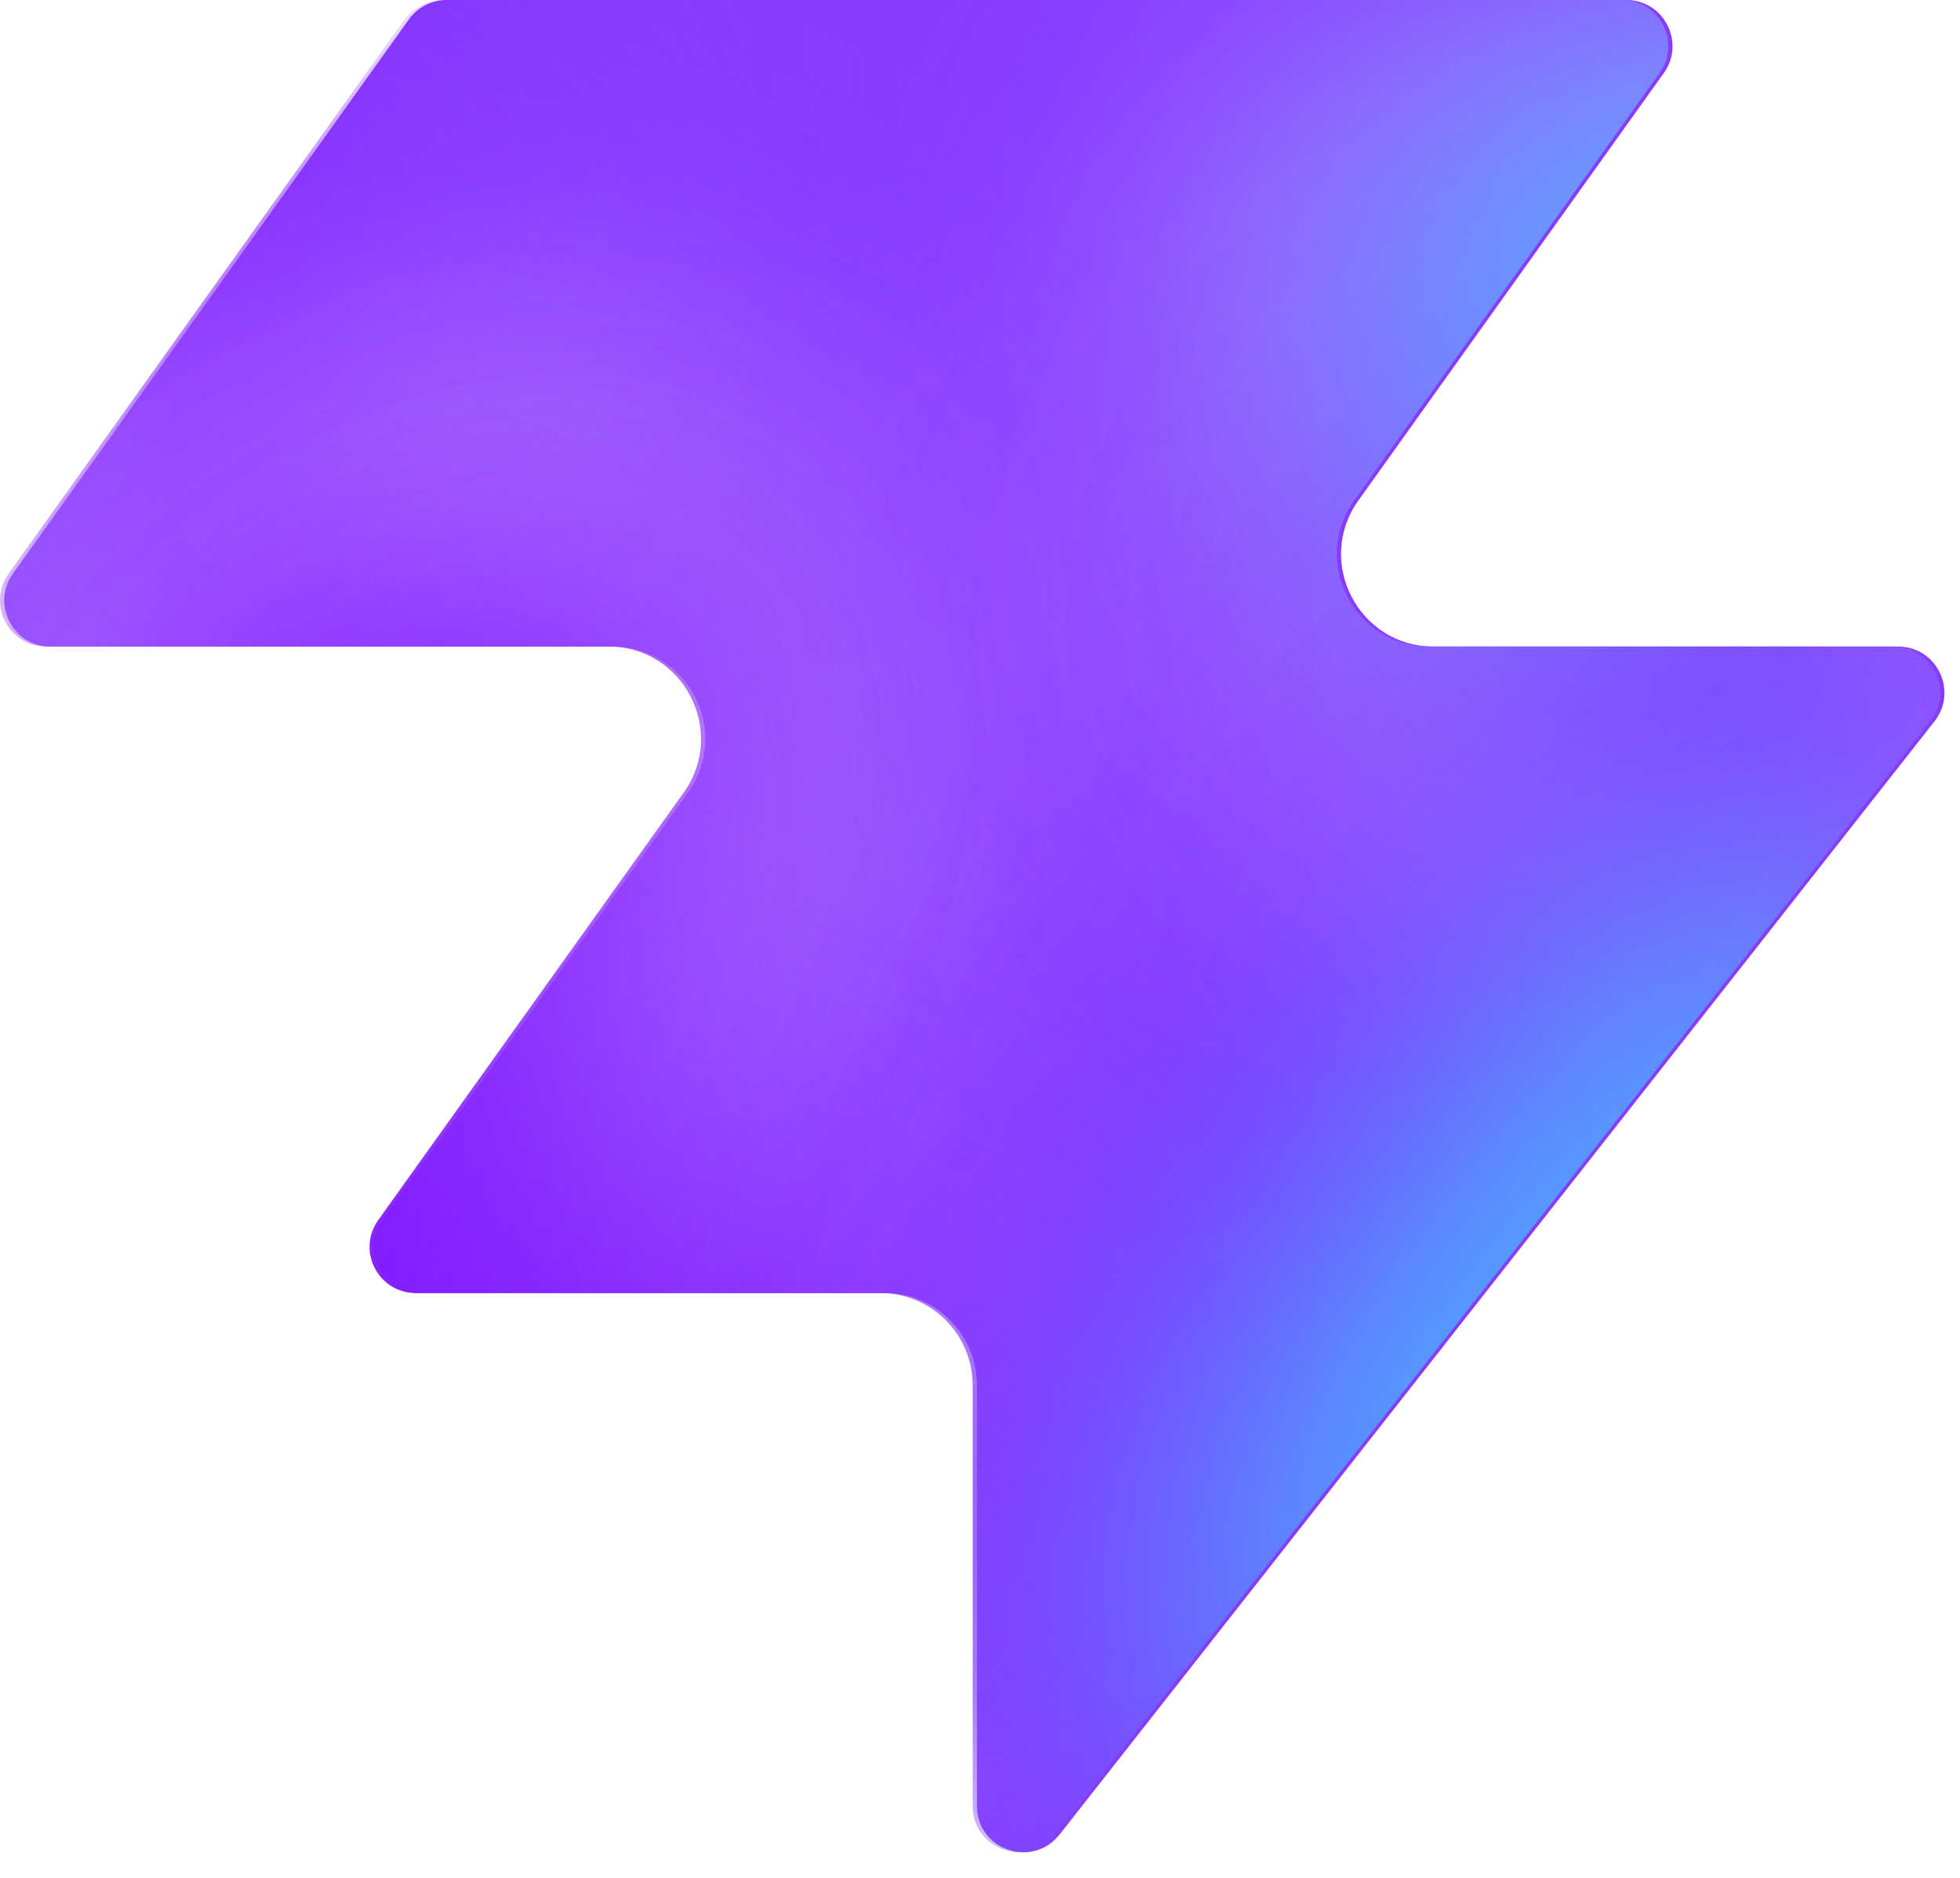
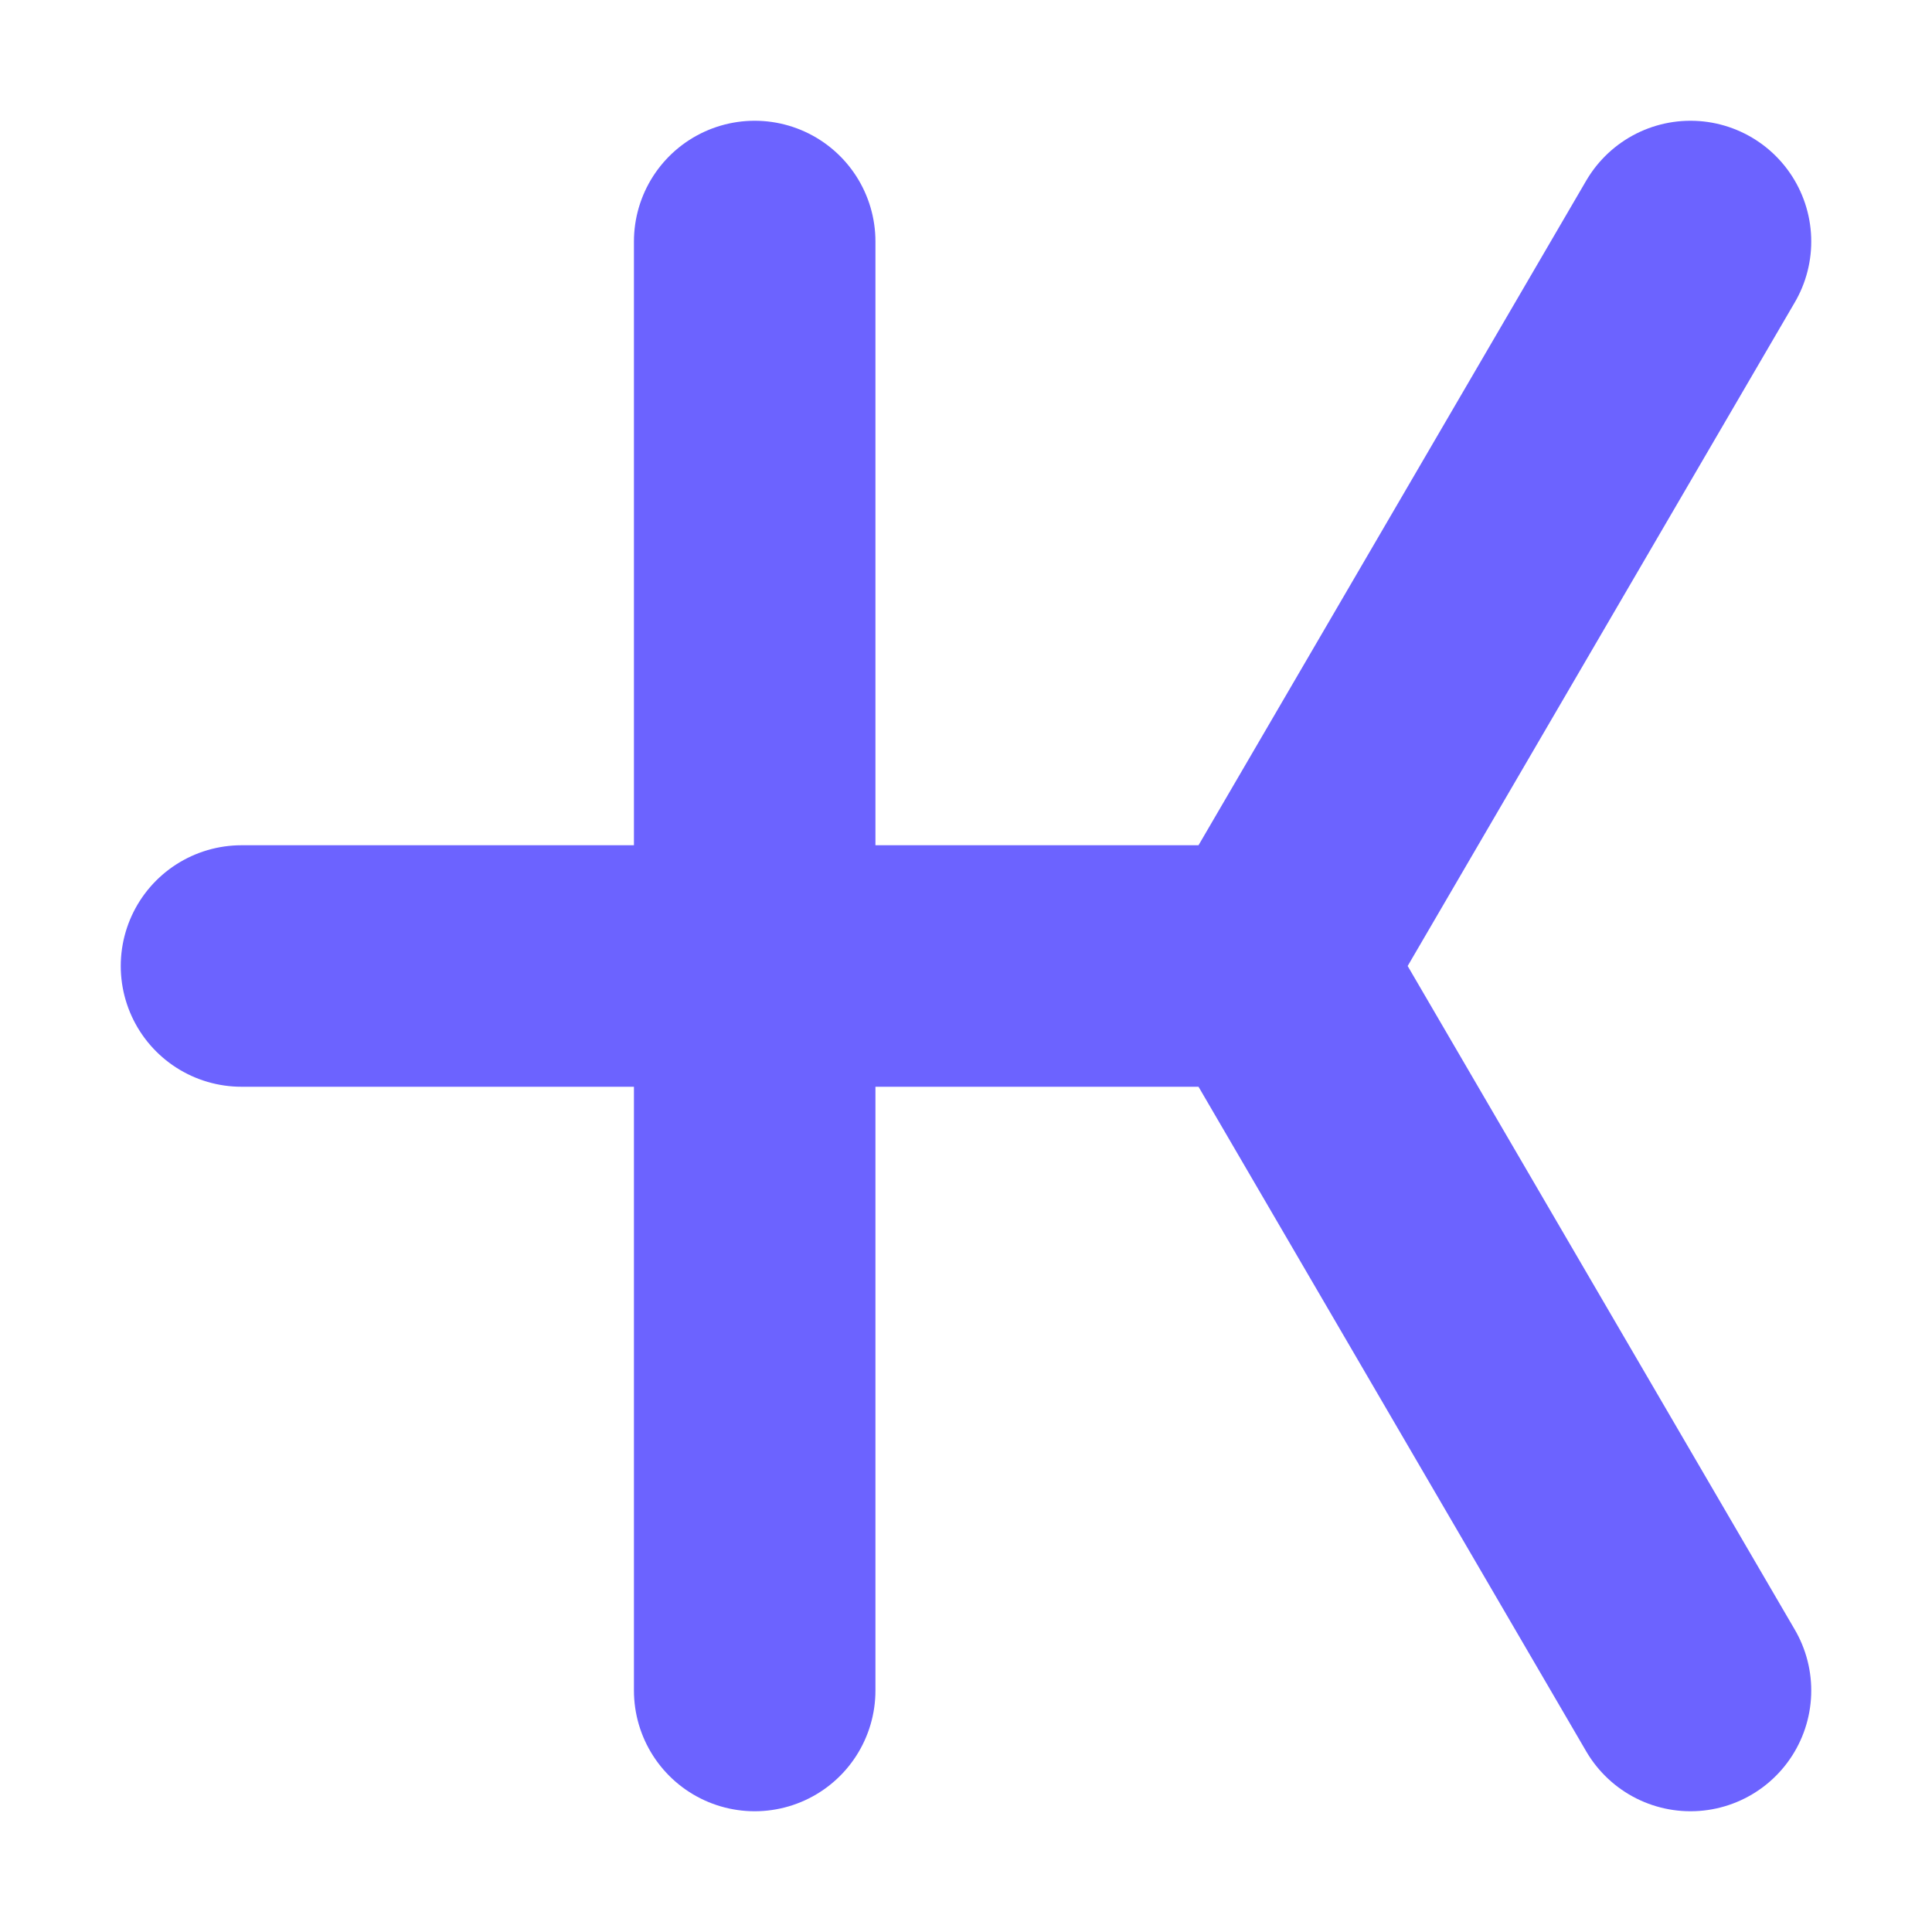
- <svg xmlns="http://www.w3.org/2000/svg" width="48" height="46" fill="none" viewBox="0 0 48 46">
-   <path fill="#863bff" d="M25.946 44.938c-.664.845-2.021.375-2.021-.698V33.937a2.26 2.26 0 0 0-2.262-2.262H10.287c-.92 0-1.456-1.04-.92-1.788l7.48-10.471c1.07-1.497 0-3.578-1.842-3.578H1.237c-.92 0-1.456-1.04-.92-1.788L10.013.474c.214-.297.556-.474.92-.474h28.894c.92 0 1.456 1.04.92 1.788l-7.48 10.471c-1.07 1.498 0 3.579 1.842 3.579h11.377c.943 0 1.473 1.088.89 1.83L25.947 44.94z" style="fill:#863bff;fill:color(display-p3 .525 .23 1);fill-opacity:1" />
-   <mask id="a" width="48" height="46" x="0" y="0" maskUnits="userSpaceOnUse" style="mask-type:alpha">
-     <path fill="#000" d="M25.842 44.938c-.664.844-2.021.375-2.021-.698V33.937a2.26 2.26 0 0 0-2.262-2.262H10.183c-.92 0-1.456-1.04-.92-1.788l7.48-10.471c1.07-1.498 0-3.579-1.842-3.579H1.133c-.92 0-1.456-1.04-.92-1.787L9.91.473c.214-.297.556-.474.92-.474h28.894c.92 0 1.456 1.04.92 1.788l-7.48 10.471c-1.07 1.498 0 3.578 1.842 3.578h11.377c.943 0 1.473 1.088.89 1.832L25.843 44.94z" style="fill:#000;fill-opacity:1" />
-   </mask>
-   <g mask="url(#a)">
-     <g filter="url(#b)">
-       <ellipse cx="5.508" cy="14.704" fill="#ede6ff" rx="5.508" ry="14.704" style="fill:#ede6ff;fill:color(display-p3 .927 .903 1);fill-opacity:1" transform="matrix(.00324 1 1 -.00324 -4.47 31.516)" />
-     </g>
-     <g filter="url(#c)">
-       <ellipse cx="10.399" cy="29.851" fill="#ede6ff" rx="10.399" ry="29.851" style="fill:#ede6ff;fill:color(display-p3 .927 .903 1);fill-opacity:1" transform="matrix(.00324 1 1 -.00324 -39.328 7.883)" />
-     </g>
-     <g filter="url(#d)">
-       <ellipse cx="5.508" cy="30.487" fill="#7e14ff" rx="5.508" ry="30.487" style="fill:#7e14ff;fill:color(display-p3 .492 .077 1);fill-opacity:1" transform="rotate(89.814 -25.913 -14.639)scale(1 -1)" />
-     </g>
-     <g filter="url(#e)">
-       <ellipse cx="5.508" cy="30.599" fill="#7e14ff" rx="5.508" ry="30.599" style="fill:#7e14ff;fill:color(display-p3 .492 .077 1);fill-opacity:1" transform="rotate(89.814 -32.644 -3.334)scale(1 -1)" />
-     </g>
-     <g filter="url(#f)">
-       <ellipse cx="5.508" cy="30.599" fill="#7e14ff" rx="5.508" ry="30.599" style="fill:#7e14ff;fill:color(display-p3 .492 .077 1);fill-opacity:1" transform="matrix(.00324 1 1 -.00324 -34.34 30.47)" />
-     </g>
-     <g filter="url(#g)">
-       <ellipse cx="14.072" cy="22.078" fill="#ede6ff" rx="14.072" ry="22.078" style="fill:#ede6ff;fill:color(display-p3 .927 .903 1);fill-opacity:1" transform="rotate(93.35 24.506 48.493)scale(-1 1)" />
-     </g>
-     <g filter="url(#h)">
-       <ellipse cx="3.47" cy="21.501" fill="#7e14ff" rx="3.47" ry="21.501" style="fill:#7e14ff;fill:color(display-p3 .492 .077 1);fill-opacity:1" transform="rotate(89.009 28.708 47.59)scale(-1 1)" />
-     </g>
-     <g filter="url(#i)">
-       <ellipse cx="3.47" cy="21.501" fill="#7e14ff" rx="3.47" ry="21.501" style="fill:#7e14ff;fill:color(display-p3 .492 .077 1);fill-opacity:1" transform="rotate(89.009 28.708 47.59)scale(-1 1)" />
-     </g>
-     <g filter="url(#j)">
-       <ellipse cx=".387" cy="8.972" fill="#7e14ff" rx="4.407" ry="29.108" style="fill:#7e14ff;fill:color(display-p3 .492 .077 1);fill-opacity:1" transform="rotate(39.51 .387 8.972)" />
-     </g>
-     <g filter="url(#k)">
-       <ellipse cx="47.523" cy="-6.092" fill="#7e14ff" rx="4.407" ry="29.108" style="fill:#7e14ff;fill:color(display-p3 .492 .077 1);fill-opacity:1" transform="rotate(37.892 47.523 -6.092)" />
-     </g>
-     <g filter="url(#l)">
-       <ellipse cx="41.412" cy="6.333" fill="#47bfff" rx="5.971" ry="9.665" style="fill:#47bfff;fill:color(display-p3 .28 .748 1);fill-opacity:1" transform="rotate(37.892 41.412 6.333)" />
-     </g>
-     <g filter="url(#m)">
-       <ellipse cx="-1.879" cy="38.332" fill="#7e14ff" rx="4.407" ry="29.108" style="fill:#7e14ff;fill:color(display-p3 .492 .077 1);fill-opacity:1" transform="rotate(37.892 -1.88 38.332)" />
-     </g>
-     <g filter="url(#n)">
-       <ellipse cx="-1.879" cy="38.332" fill="#7e14ff" rx="4.407" ry="29.108" style="fill:#7e14ff;fill:color(display-p3 .492 .077 1);fill-opacity:1" transform="rotate(37.892 -1.88 38.332)" />
-     </g>
-     <g filter="url(#o)">
-       <ellipse cx="35.651" cy="29.907" fill="#7e14ff" rx="4.407" ry="29.108" style="fill:#7e14ff;fill:color(display-p3 .492 .077 1);fill-opacity:1" transform="rotate(37.892 35.651 29.907)" />
-     </g>
-     <g filter="url(#p)">
-       <ellipse cx="38.418" cy="32.4" fill="#47bfff" rx="5.971" ry="15.297" style="fill:#47bfff;fill:color(display-p3 .28 .748 1);fill-opacity:1" transform="rotate(37.892 38.418 32.4)" />
-     </g>
-   </g>
-   <defs>
-     <filter id="b" width="60.045" height="41.654" x="-19.77" y="16.149" color-interpolation-filters="sRGB" filterUnits="userSpaceOnUse">
-       <feFlood flood-opacity="0" result="BackgroundImageFix" />
-       <feBlend in="SourceGraphic" in2="BackgroundImageFix" result="shape" />
-       <feGaussianBlur result="effect1_foregroundBlur_2002_17158" stdDeviation="7.659" />
-     </filter>
-     <filter id="c" width="90.34" height="51.437" x="-54.613" y="-7.533" color-interpolation-filters="sRGB" filterUnits="userSpaceOnUse">
-       <feFlood flood-opacity="0" result="BackgroundImageFix" />
-       <feBlend in="SourceGraphic" in2="BackgroundImageFix" result="shape" />
-       <feGaussianBlur result="effect1_foregroundBlur_2002_17158" stdDeviation="7.659" />
-     </filter>
-     <filter id="d" width="79.355" height="29.4" x="-49.64" y="2.03" color-interpolation-filters="sRGB" filterUnits="userSpaceOnUse">
-       <feFlood flood-opacity="0" result="BackgroundImageFix" />
-       <feBlend in="SourceGraphic" in2="BackgroundImageFix" result="shape" />
-       <feGaussianBlur result="effect1_foregroundBlur_2002_17158" stdDeviation="4.596" />
-     </filter>
-     <filter id="e" width="79.579" height="29.4" x="-45.045" y="20.029" color-interpolation-filters="sRGB" filterUnits="userSpaceOnUse">
-       <feFlood flood-opacity="0" result="BackgroundImageFix" />
-       <feBlend in="SourceGraphic" in2="BackgroundImageFix" result="shape" />
-       <feGaussianBlur result="effect1_foregroundBlur_2002_17158" stdDeviation="4.596" />
-     </filter>
-     <filter id="f" width="79.579" height="29.4" x="-43.513" y="21.178" color-interpolation-filters="sRGB" filterUnits="userSpaceOnUse">
-       <feFlood flood-opacity="0" result="BackgroundImageFix" />
-       <feBlend in="SourceGraphic" in2="BackgroundImageFix" result="shape" />
-       <feGaussianBlur result="effect1_foregroundBlur_2002_17158" stdDeviation="4.596" />
-     </filter>
-     <filter id="g" width="74.749" height="58.852" x="15.756" y="-17.901" color-interpolation-filters="sRGB" filterUnits="userSpaceOnUse">
-       <feFlood flood-opacity="0" result="BackgroundImageFix" />
-       <feBlend in="SourceGraphic" in2="BackgroundImageFix" result="shape" />
-       <feGaussianBlur result="effect1_foregroundBlur_2002_17158" stdDeviation="7.659" />
-     </filter>
-     <filter id="h" width="61.377" height="25.362" x="23.548" y="2.284" color-interpolation-filters="sRGB" filterUnits="userSpaceOnUse">
-       <feFlood flood-opacity="0" result="BackgroundImageFix" />
-       <feBlend in="SourceGraphic" in2="BackgroundImageFix" result="shape" />
-       <feGaussianBlur result="effect1_foregroundBlur_2002_17158" stdDeviation="4.596" />
-     </filter>
-     <filter id="i" width="61.377" height="25.362" x="23.548" y="2.284" color-interpolation-filters="sRGB" filterUnits="userSpaceOnUse">
-       <feFlood flood-opacity="0" result="BackgroundImageFix" />
-       <feBlend in="SourceGraphic" in2="BackgroundImageFix" result="shape" />
-       <feGaussianBlur result="effect1_foregroundBlur_2002_17158" stdDeviation="4.596" />
-     </filter>
-     <filter id="j" width="56.045" height="63.649" x="-27.636" y="-22.853" color-interpolation-filters="sRGB" filterUnits="userSpaceOnUse">
-       <feFlood flood-opacity="0" result="BackgroundImageFix" />
-       <feBlend in="SourceGraphic" in2="BackgroundImageFix" result="shape" />
-       <feGaussianBlur result="effect1_foregroundBlur_2002_17158" stdDeviation="4.596" />
-     </filter>
-     <filter id="k" width="54.814" height="64.646" x="20.116" y="-38.415" color-interpolation-filters="sRGB" filterUnits="userSpaceOnUse">
-       <feFlood flood-opacity="0" result="BackgroundImageFix" />
-       <feBlend in="SourceGraphic" in2="BackgroundImageFix" result="shape" />
-       <feGaussianBlur result="effect1_foregroundBlur_2002_17158" stdDeviation="4.596" />
-     </filter>
-     <filter id="l" width="33.541" height="35.313" x="24.641" y="-11.323" color-interpolation-filters="sRGB" filterUnits="userSpaceOnUse">
-       <feFlood flood-opacity="0" result="BackgroundImageFix" />
-       <feBlend in="SourceGraphic" in2="BackgroundImageFix" result="shape" />
-       <feGaussianBlur result="effect1_foregroundBlur_2002_17158" stdDeviation="4.596" />
-     </filter>
-     <filter id="m" width="54.814" height="64.646" x="-29.286" y="6.009" color-interpolation-filters="sRGB" filterUnits="userSpaceOnUse">
-       <feFlood flood-opacity="0" result="BackgroundImageFix" />
-       <feBlend in="SourceGraphic" in2="BackgroundImageFix" result="shape" />
-       <feGaussianBlur result="effect1_foregroundBlur_2002_17158" stdDeviation="4.596" />
-     </filter>
-     <filter id="n" width="54.814" height="64.646" x="-29.286" y="6.009" color-interpolation-filters="sRGB" filterUnits="userSpaceOnUse">
-       <feFlood flood-opacity="0" result="BackgroundImageFix" />
-       <feBlend in="SourceGraphic" in2="BackgroundImageFix" result="shape" />
-       <feGaussianBlur result="effect1_foregroundBlur_2002_17158" stdDeviation="4.596" />
-     </filter>
-     <filter id="o" width="54.814" height="64.646" x="8.244" y="-2.416" color-interpolation-filters="sRGB" filterUnits="userSpaceOnUse">
-       <feFlood flood-opacity="0" result="BackgroundImageFix" />
-       <feBlend in="SourceGraphic" in2="BackgroundImageFix" result="shape" />
-       <feGaussianBlur result="effect1_foregroundBlur_2002_17158" stdDeviation="4.596" />
-     </filter>
-     <filter id="p" width="39.409" height="43.623" x="18.713" y="10.588" color-interpolation-filters="sRGB" filterUnits="userSpaceOnUse">
-       <feFlood flood-opacity="0" result="BackgroundImageFix" />
-       <feBlend in="SourceGraphic" in2="BackgroundImageFix" result="shape" />
-       <feGaussianBlur result="effect1_foregroundBlur_2002_17158" stdDeviation="4.596" />
-     </filter>
-   </defs>
+ <svg xmlns="http://www.w3.org/2000/svg" width="32" height="32" viewBox="0 0 32 32" fill="none">
+   <path d="M12.5 16V4M12.5 16H4M12.5 16V28M12.5 16H21L28 28M21 16L28 4" stroke="#6C63FF" stroke-width="4" stroke-linecap="round" stroke-linejoin="round" />
</svg>
